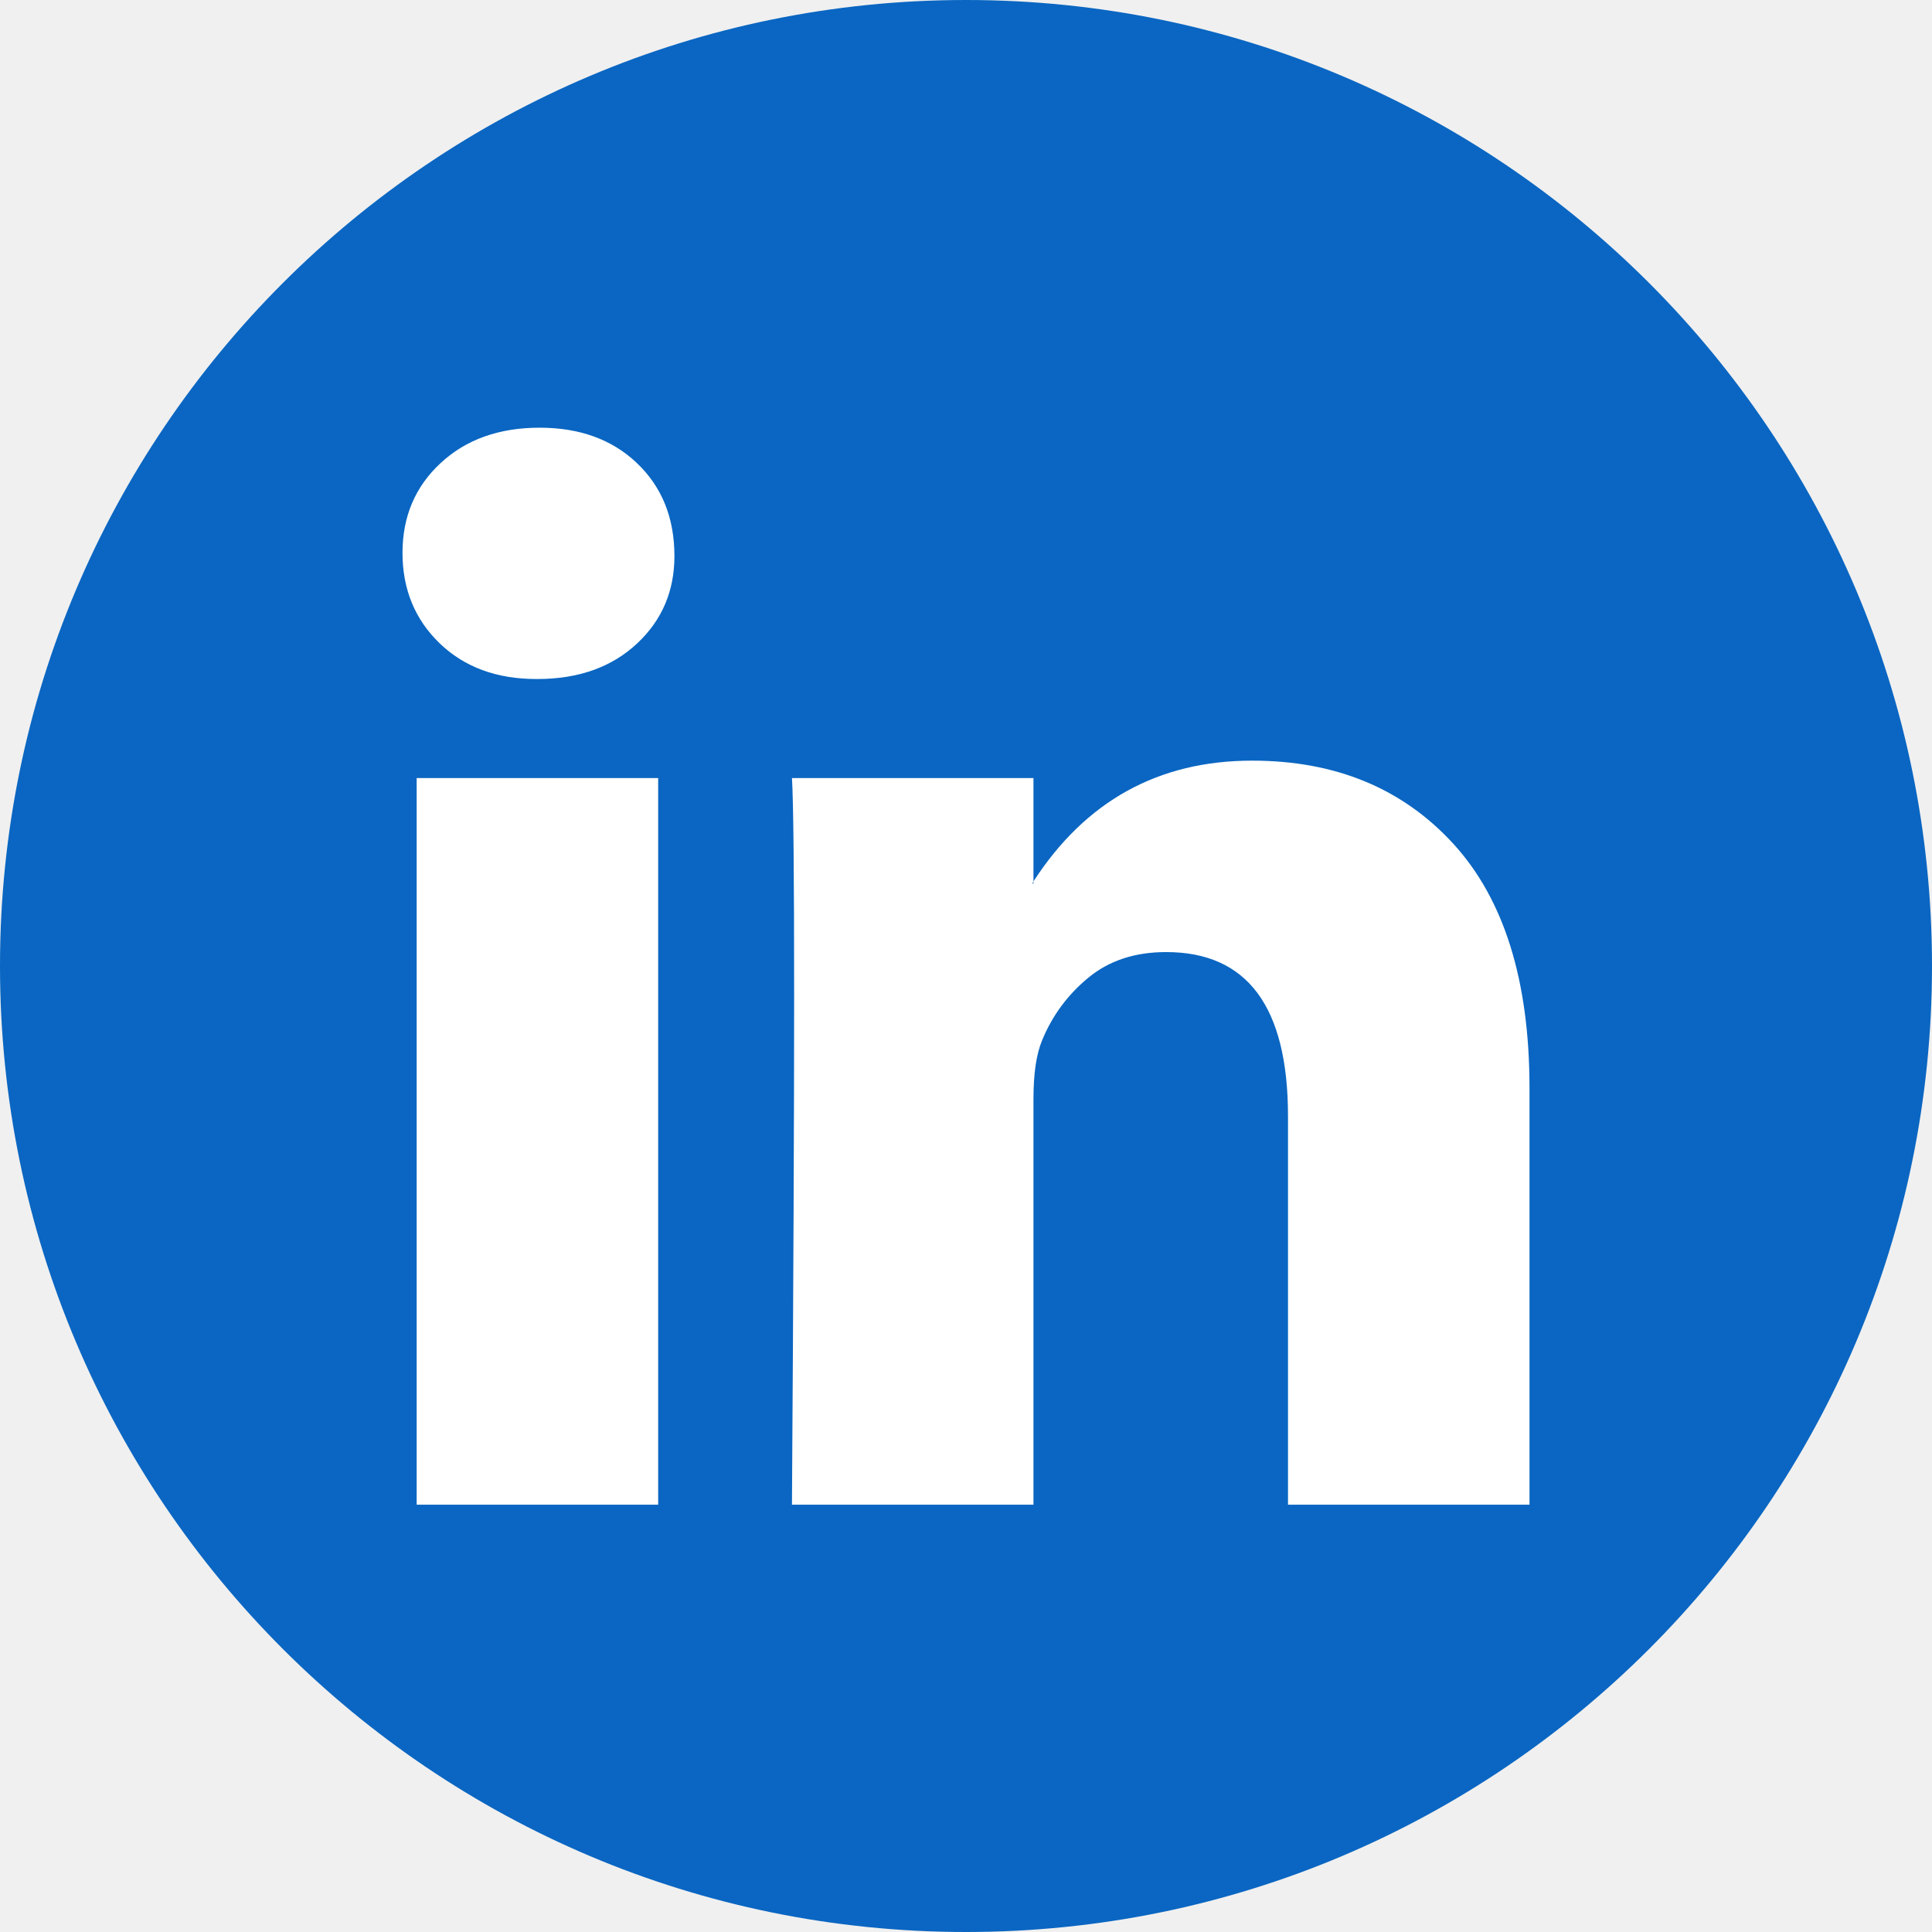
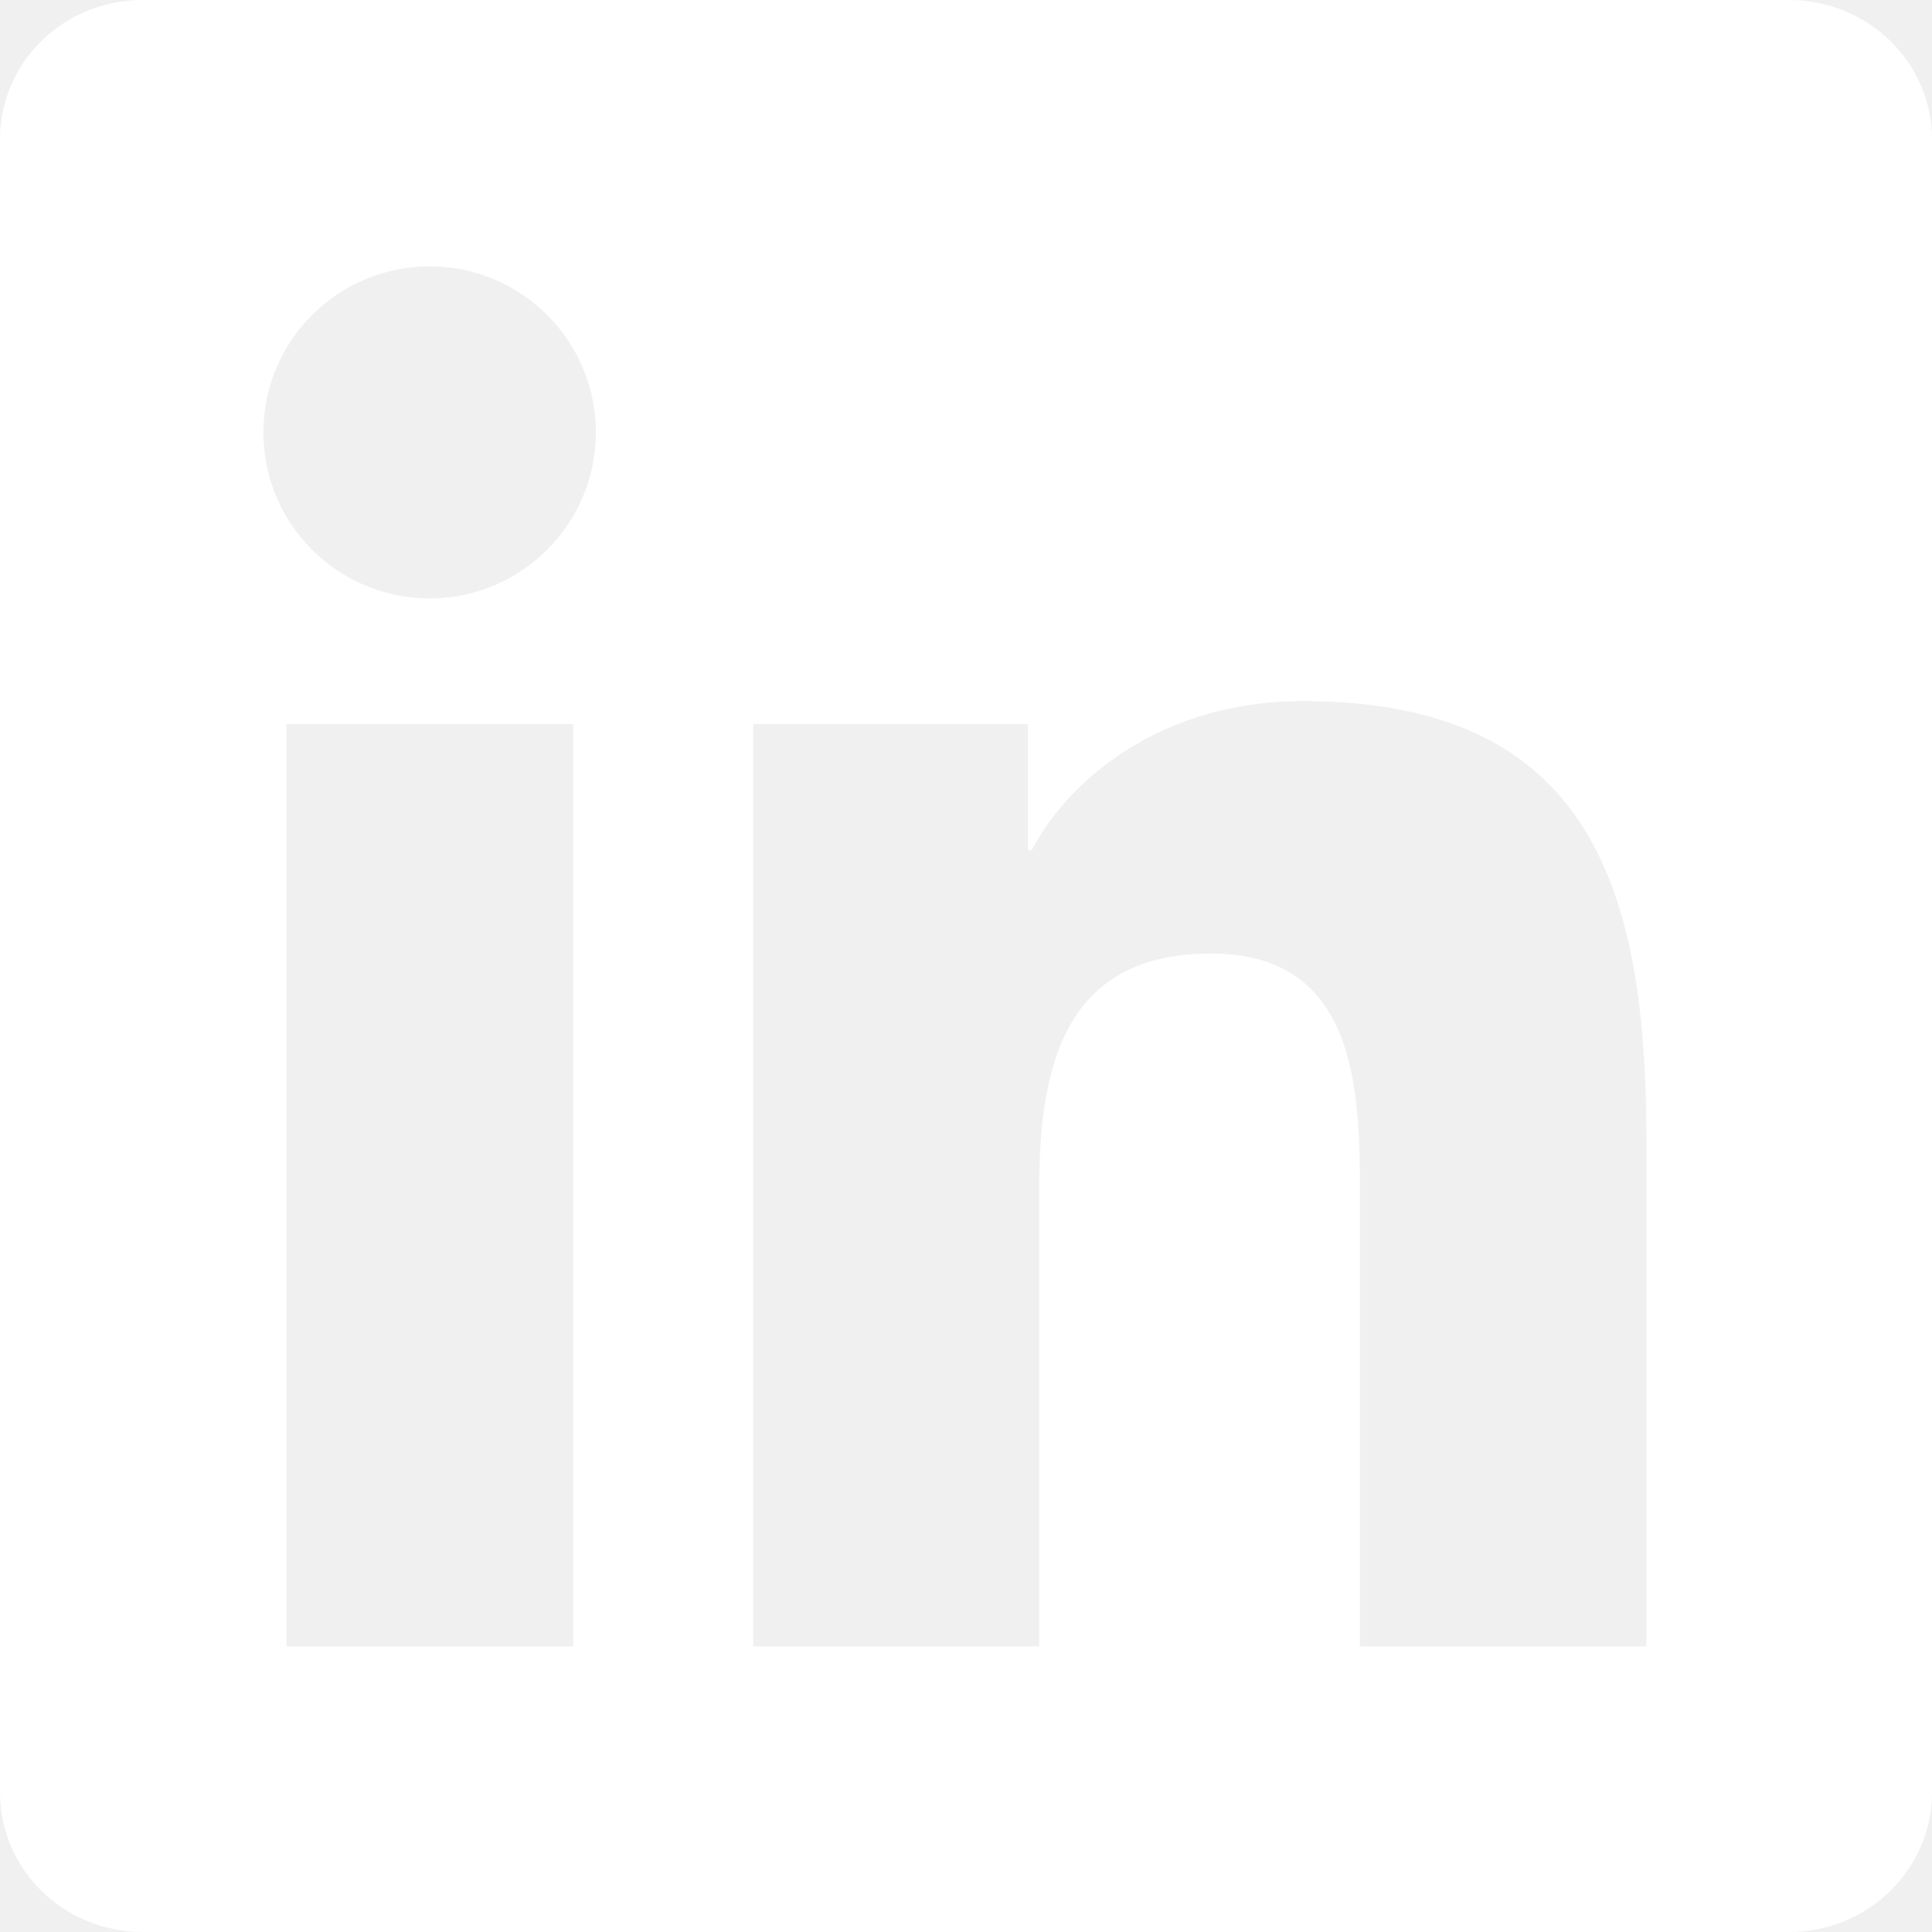
<svg xmlns="http://www.w3.org/2000/svg" width="24" height="24" viewBox="0 0 24 24" fill="none">
-   <rect width="24" height="24" rx="12" fill="#0A66C2" />
-   <g clip-path="url(#clip0_265_552)">
-     <path d="M5 6.868C5 6.417 5.158 6.045 5.473 5.753C5.788 5.46 6.198 5.313 6.703 5.313C7.198 5.313 7.599 5.458 7.905 5.746C8.221 6.043 8.378 6.431 8.378 6.908C8.378 7.34 8.225 7.701 7.919 7.989C7.604 8.286 7.189 8.435 6.676 8.435H6.662C6.167 8.435 5.766 8.286 5.459 7.989C5.153 7.692 5 7.318 5 6.868ZM5.176 18.692V9.665H8.176V18.692H5.176ZM9.838 18.692H12.838V13.651C12.838 13.336 12.874 13.093 12.946 12.922C13.072 12.615 13.264 12.356 13.52 12.145C13.777 11.933 14.099 11.827 14.486 11.827C15.495 11.827 16 12.507 16 13.867V18.692H19V13.516C19 12.183 18.685 11.172 18.054 10.482C17.423 9.793 16.59 9.449 15.554 9.449C14.392 9.449 13.486 9.949 12.838 10.949V10.976H12.824L12.838 10.949V9.665H9.838C9.856 9.953 9.865 10.85 9.865 12.354C9.865 13.858 9.856 15.971 9.838 18.692Z" fill="white" />
+   <g clip-path="url(#clip0_143_23627)">
+     <path d="M22.223 0H1.772C0.792 0 0 0.773 0 1.73V22.266C0 23.222 0.792 24 1.772 24H22.223C23.203 24 24 23.222 24 22.27V1.73C24 0.773 23.203 0 22.223 0ZM7.12 20.452H3.558V8.995H7.12V20.452ZM5.339 7.434C4.195 7.434 3.272 6.511 3.272 5.372C3.272 4.233 4.195 3.309 5.339 3.309C6.478 3.309 7.402 4.233 7.402 5.372C7.402 6.506 6.478 7.434 5.339 7.434ZM20.452 20.452H16.894V14.883C16.894 13.556 16.87 11.845 15.042 11.845C13.191 11.845 12.909 13.294 12.909 14.789V20.452H9.356V8.995H12.769V10.561H12.816C13.289 9.661 14.452 8.709 16.181 8.709C19.786 8.709 20.452 11.081 20.452 14.166V20.452Z" fill="white" />
  </g>
  <defs>
-     <clipPath id="clip0_265_552">
-       <rect x="5" y="5" width="14" height="14" fill="white" />
+     <clipPath id="clip0_143_23627">
+       <rect width="24" height="24" fill="white" />
    </clipPath>
  </defs>
</svg>
